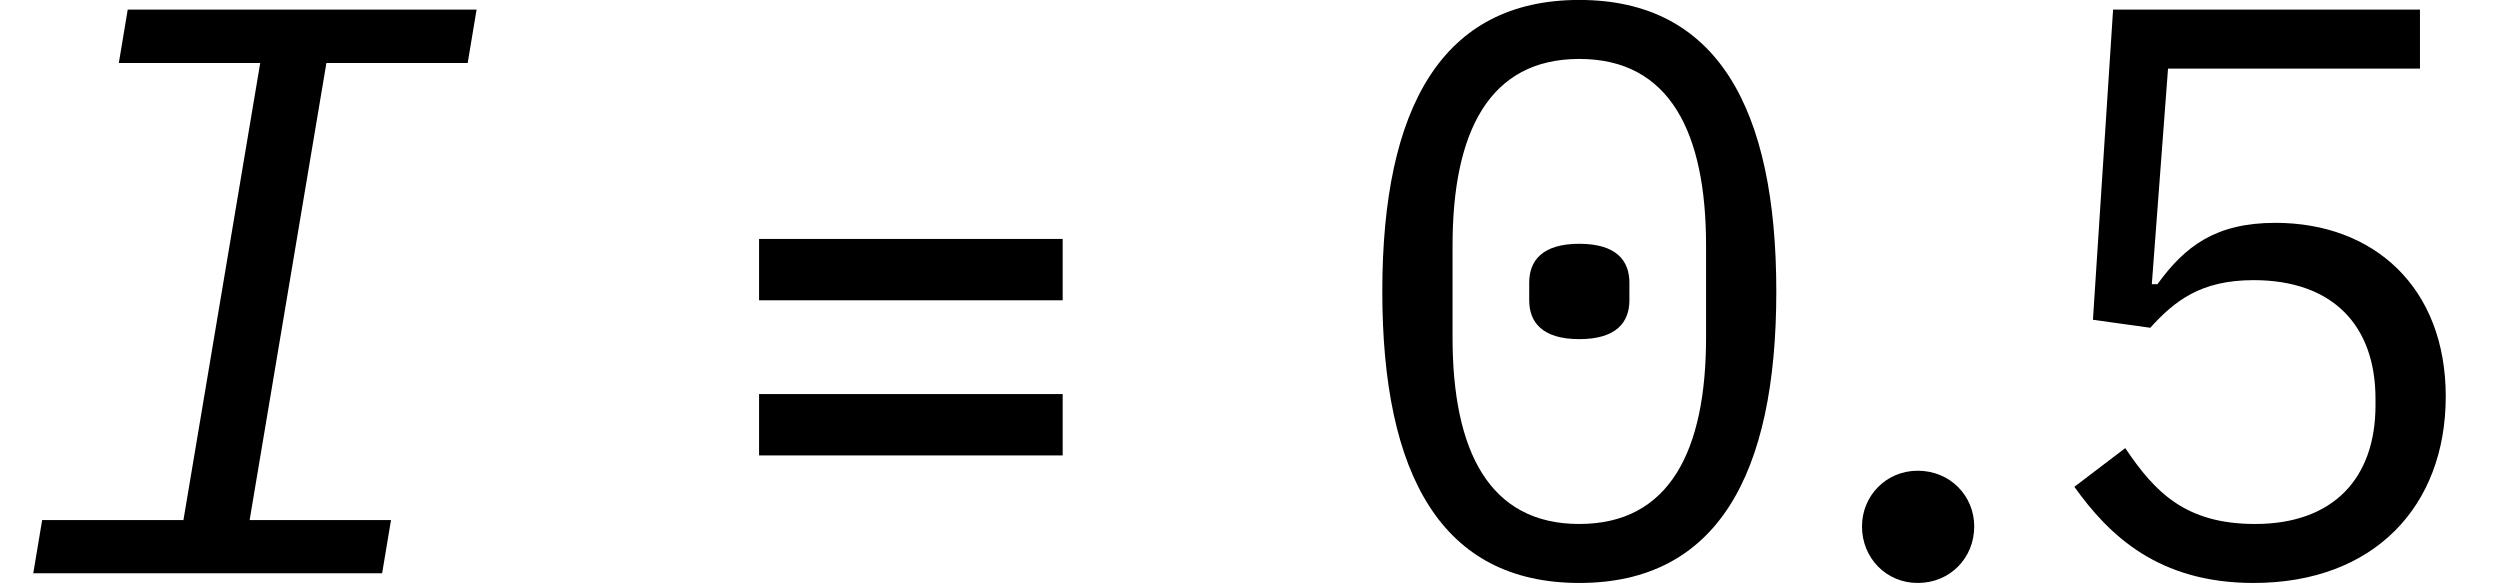
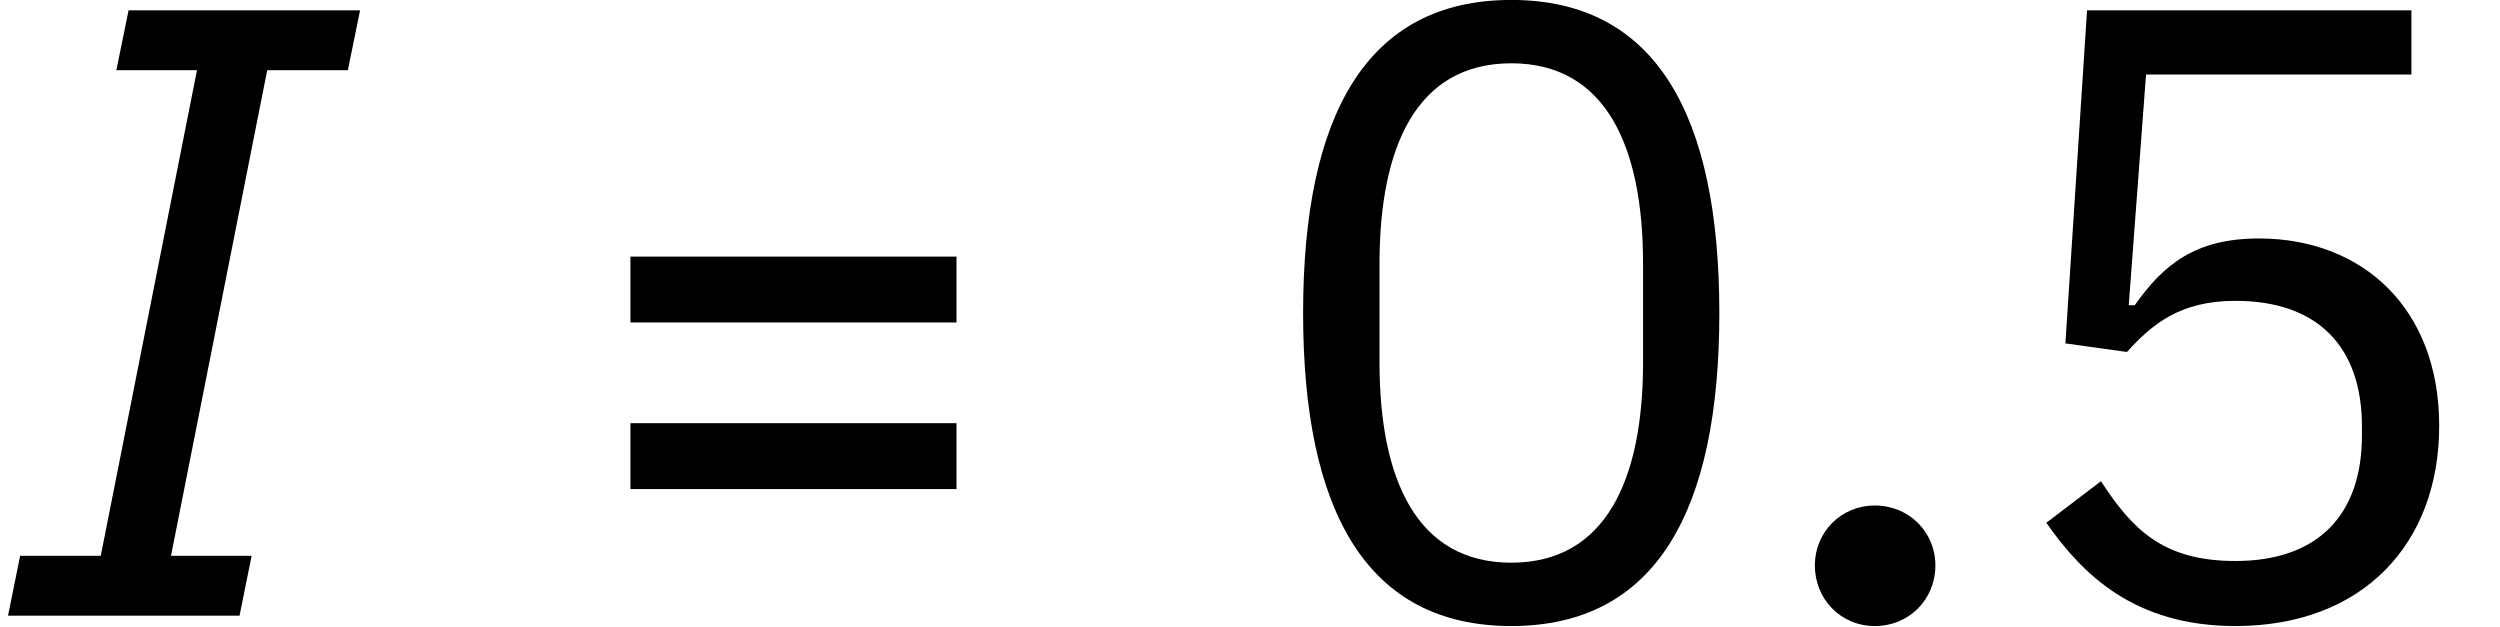
- <svg xmlns="http://www.w3.org/2000/svg" xmlns:xlink="http://www.w3.org/1999/xlink" style="width:3.096em;height:0.722em;vertical-align:-0.012em" fill="currentColor" aria-hidden="true" version="1.1" viewBox="-72 -72 30.84 7.193">
+ <svg xmlns="http://www.w3.org/2000/svg" xmlns:xlink="http://www.w3.org/1999/xlink" style="width:2.883em;height:0.722em;vertical-align:-0.012em" fill="currentColor" aria-hidden="true" version="1.1" viewBox="-72 -72 28.718 7.193">
  <defs>
-     <path id="m5b850e0f28b72aaf-g0-56" d="M2.152 .086C3.371 .086 3.902-.868 3.902-2.503S3.371-5.093 2.152-5.093S.402-4.139 .402-2.503S.933 .086 2.152 .086ZM2.152-.438C1.349-.438 1.026-1.09 1.026-2.095V-2.912C1.026-3.917 1.349-4.569 2.152-4.569S3.278-3.917 3.278-2.912V-2.095C3.278-1.09 2.955-.438 2.152-.438ZM2.152-2.08C2.482-2.08 2.597-2.231 2.597-2.425V-2.582C2.597-2.776 2.482-2.927 2.152-2.927S1.707-2.776 1.707-2.582V-2.425C1.707-2.231 1.822-2.08 2.152-2.08Z" />
-     <path id="m5b850e0f28b72aaf-g0-63" d="M3.594-5.007H.868L.689-2.252L1.198-2.181C1.413-2.417 1.643-2.604 2.116-2.604C2.812-2.604 3.199-2.209 3.199-1.549V-1.492C3.199-.839 2.819-.438 2.13-.438C1.514-.438 1.241-.717 .976-1.112L.524-.768C.832-.337 1.27 .086 2.116 .086C3.185 .086 3.823-.595 3.823-1.571C3.823-2.539 3.185-3.113 2.31-3.113C1.779-3.113 1.506-2.905 1.262-2.568H1.212L1.356-4.483H3.594V-5.007Z" />
-     <path id="m5b850e0f28b72aaf-g1-38" d="M3.393 0L3.472-.473H2.216L2.898-4.533H4.153L4.232-5.007H1.133L1.054-4.533H2.31L1.628-.473H.373L.294 0H3.393Z" />
+     <path id="m5b850e0f28b72aaf-g0-56" d="M2.152 .086C3.35 .086 3.873-.868 3.873-2.503S3.35-5.093 2.152-5.093S.43-4.139 .43-2.503S.954 .086 2.152 .086ZM2.152-.438C1.37-.438 1.062-1.126 1.062-2.095V-2.912C1.062-3.881 1.37-4.569 2.152-4.569S3.242-3.881 3.242-2.912V-2.095C3.242-1.126 2.934-.438 2.152-.438Z" />
+     <path id="m5b850e0f28b72aaf-g0-63" d="M3.572-5.007H.889L.71-2.252L1.219-2.181C1.427-2.41 1.657-2.604 2.116-2.604C2.798-2.604 3.163-2.224 3.163-1.564V-1.492C3.163-.832 2.798-.452 2.116-.452C1.514-.452 1.262-.717 1.004-1.112L.552-.768C.854-.337 1.284 .086 2.116 .086C3.171 .086 3.802-.595 3.802-1.571C3.802-2.539 3.171-3.12 2.31-3.12C1.786-3.12 1.521-2.905 1.284-2.568H1.234L1.377-4.476H3.572V-5.007Z" />
+     <path id="m5b850e0f28b72aaf-g1-38" d="M1.98 0L2.08-.495H1.413L2.209-4.512H2.876L2.977-5.007H1.062L.961-4.512H1.628L.832-.495H.165L.065 0H1.98Z" />
    <path id="m5b850e0f28b72aaf-g2-15" d="M.854-.911C.574-.911 .359-.689 .359-.416C.359-.136 .574 .086 .854 .086C1.141 .086 1.356-.136 1.356-.416C1.356-.689 1.141-.911 .854-.911Z" />
    <path id="m5b850e0f28b72aaf-g2-30" d="M.445-1.047H3.142V-1.592H.445V-1.047ZM.445-2.425H3.142V-2.97H.445V-2.425Z" />
    <use id="m5b850e0f28b72aaf-g3-56" xlink:href="#m5b850e0f28b72aaf-g0-56" transform="scale(1.388889)" />
    <use id="m5b850e0f28b72aaf-g3-63" xlink:href="#m5b850e0f28b72aaf-g0-63" transform="scale(1.388889)" />
    <use id="m5b850e0f28b72aaf-g4-38" xlink:href="#m5b850e0f28b72aaf-g1-38" transform="scale(1.388889)" />
    <use id="m5b850e0f28b72aaf-g5-15" xlink:href="#m5b850e0f28b72aaf-g2-15" transform="scale(1.388889)" />
    <use id="m5b850e0f28b72aaf-g5-30" xlink:href="#m5b850e0f28b72aaf-g2-30" transform="scale(1.388889)" />
  </defs>
  <g id="m5b850e0f28b72aaf-page5">
    <use x="-72" y="-64.927" xlink:href="#m5b850e0f28b72aaf-g4-38" />
-     <use x="-63.255" y="-64.927" xlink:href="#m5b850e0f28b72aaf-g5-30" />
-     <use x="-55.506" y="-64.927" xlink:href="#m5b850e0f28b72aaf-g3-56" />
-     <use x="-49.528" y="-64.927" xlink:href="#m5b850e0f28b72aaf-g5-15" />
-     <use x="-47.137" y="-64.927" xlink:href="#m5b850e0f28b72aaf-g3-63" />
+     <use x="-65.377" y="-64.927" xlink:href="#m5b850e0f28b72aaf-g5-30" />
+     <use x="-57.628" y="-64.927" xlink:href="#m5b850e0f28b72aaf-g3-56" />
+     <use x="-51.65" y="-64.927" xlink:href="#m5b850e0f28b72aaf-g5-15" />
+     <use x="-49.259" y="-64.927" xlink:href="#m5b850e0f28b72aaf-g3-63" />
  </g>
</svg>
